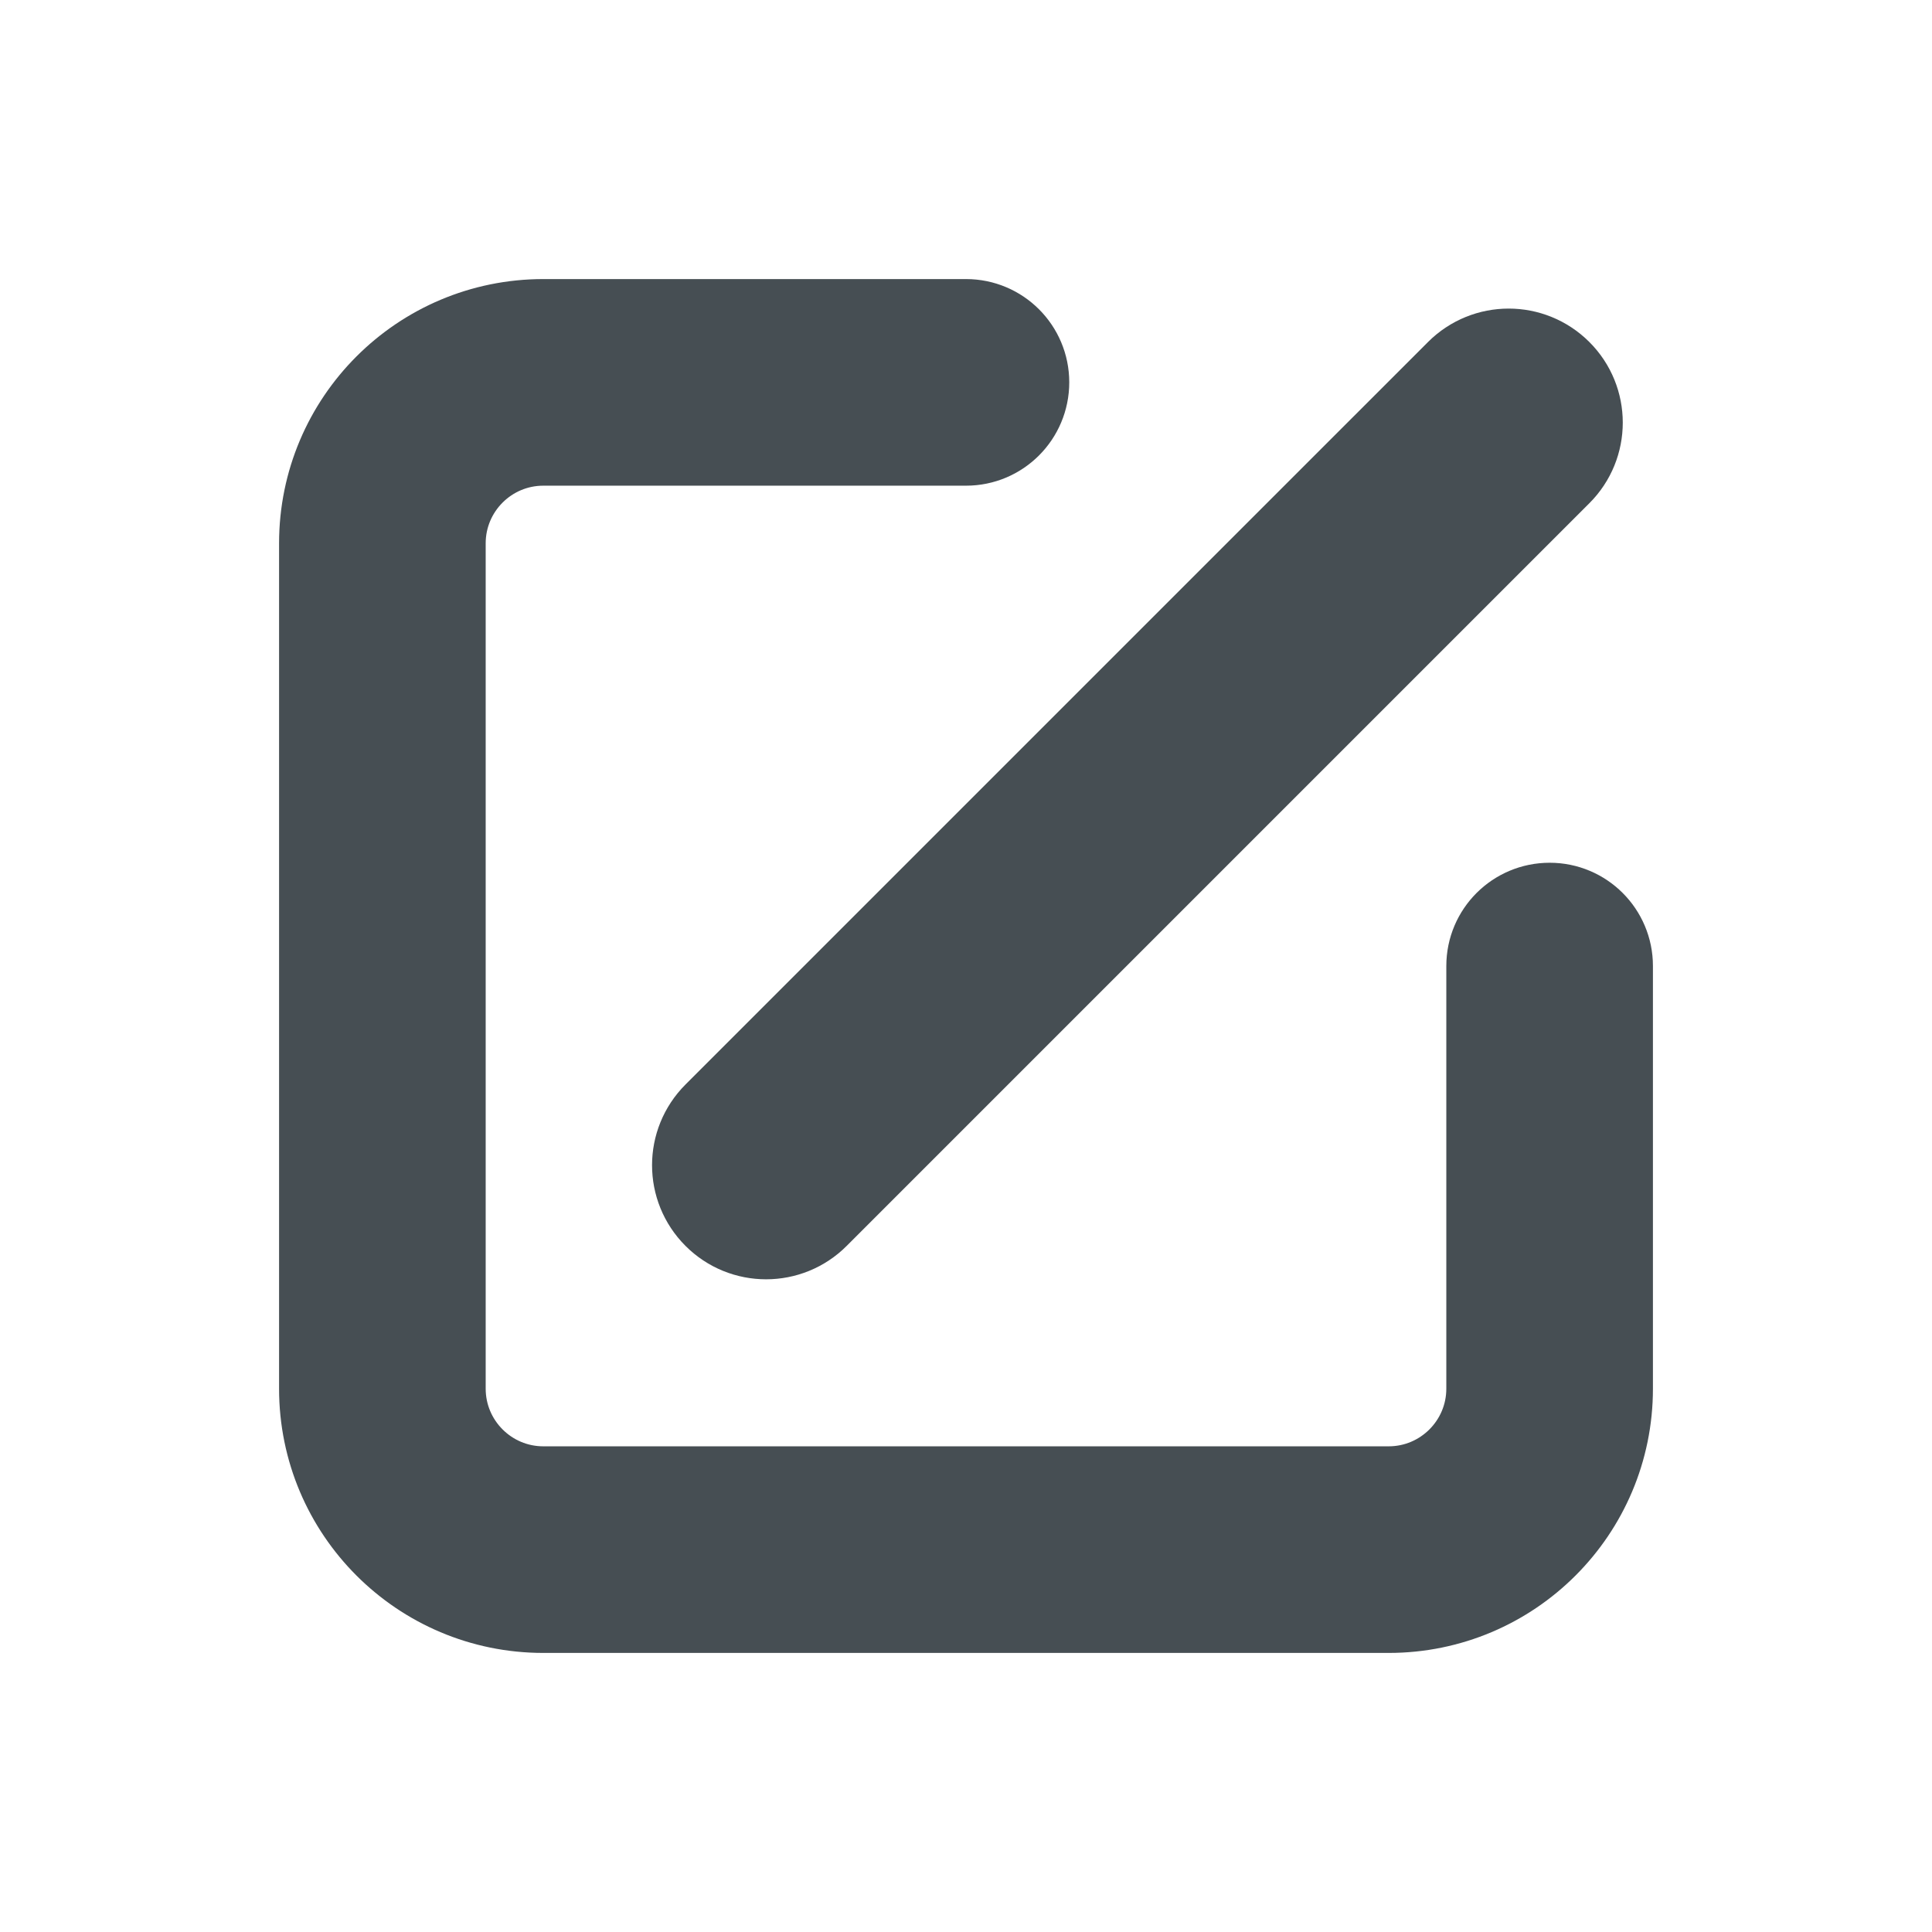
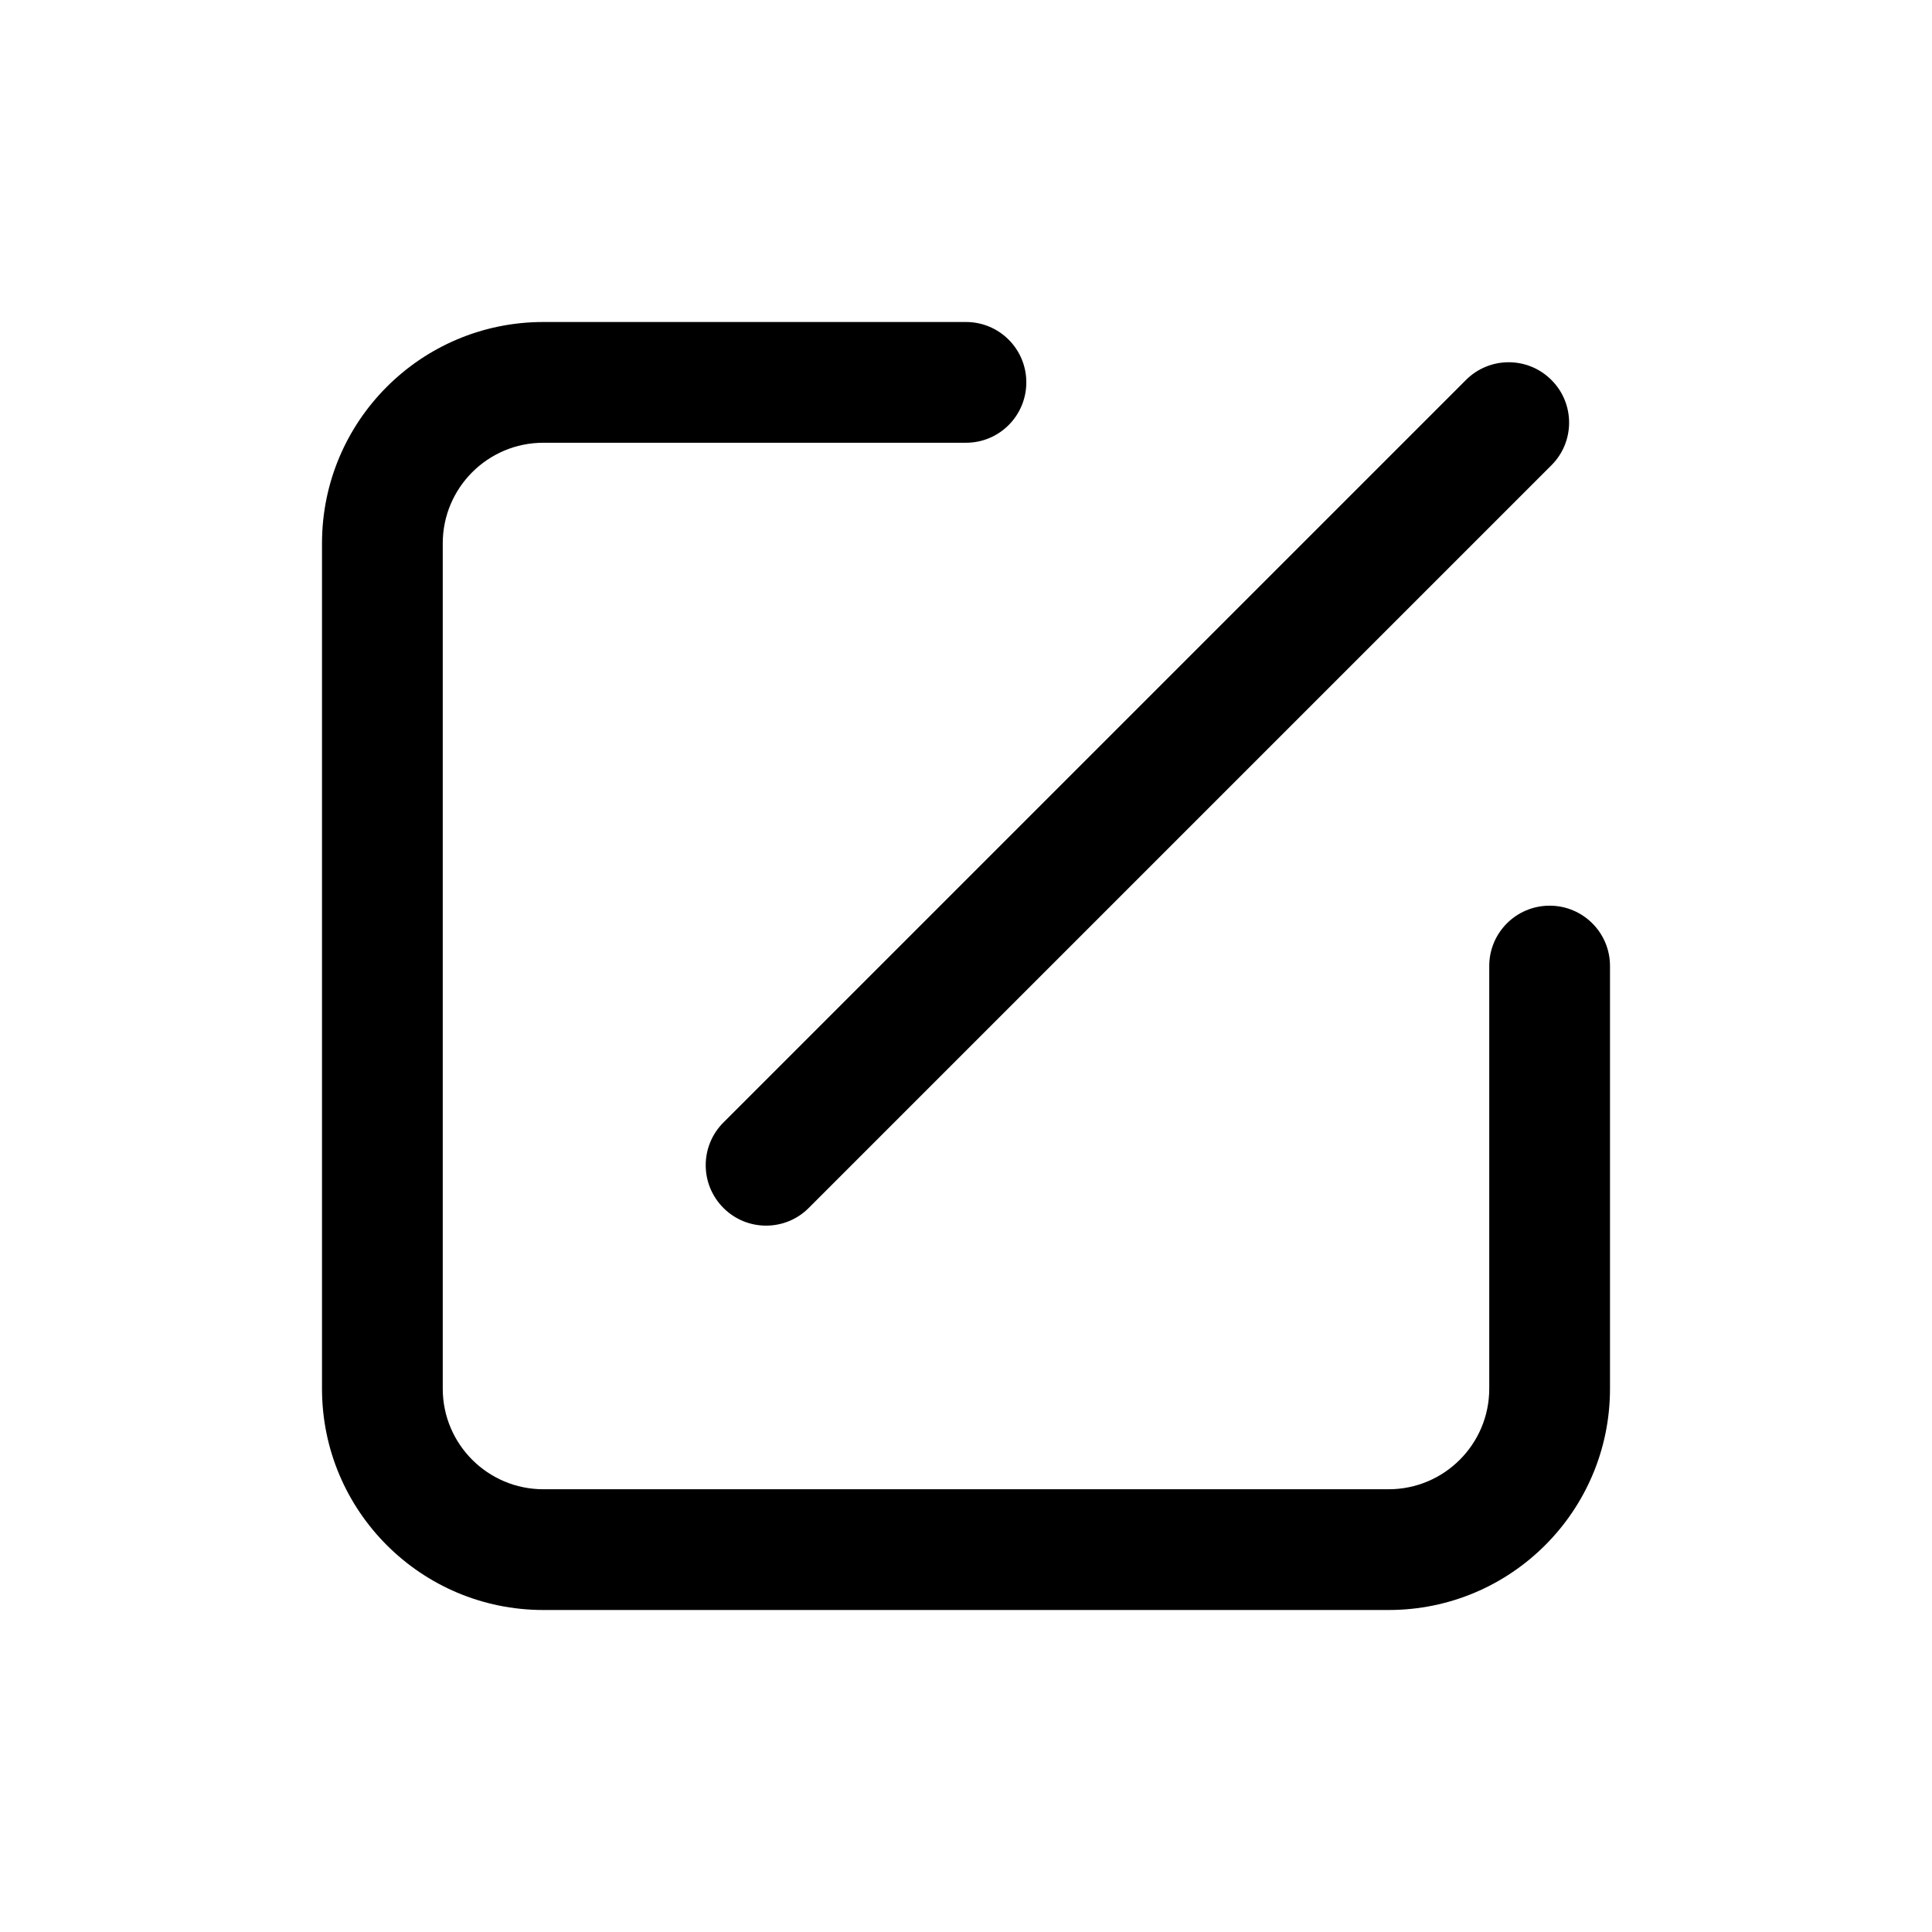
- <svg xmlns="http://www.w3.org/2000/svg" width="18" height="18" viewBox="0 0 18 18" fill="none">
+ <svg xmlns="http://www.w3.org/2000/svg" width="18" height="18" viewBox="0 0 18 18">
  <g id="icons/slash_in_box">
-     <path id="Rectangle 78 (Stroke)" fill-rule="evenodd" clip-rule="evenodd" d="M5.062 4.125C4.545 4.125 4.125 4.545 4.125 5.062V12.938C4.125 13.455 4.545 13.875 5.062 13.875H12.938C13.455 13.875 13.875 13.455 13.875 12.938V9C13.875 8.689 14.127 8.438 14.438 8.438C14.748 8.438 15 8.689 15 9V12.938C15 14.077 14.077 15 12.938 15H5.062C3.923 15 3 14.077 3 12.938V5.062C3 3.923 3.923 3 5.062 3H9C9.311 3 9.562 3.252 9.562 3.562C9.562 3.873 9.311 4.125 9 4.125H5.062Z" fill="#464E53" stroke="#464E53" stroke-width="0.8" stroke-linecap="round" />
-     <path id="Line 45 (Stroke)" fill-rule="evenodd" clip-rule="evenodd" d="M14.454 3.54C14.674 3.759 14.674 4.116 14.454 4.335L7.535 11.254C7.316 11.474 6.959 11.474 6.74 11.254C6.52 11.034 6.52 10.678 6.74 10.458L13.658 3.54C13.878 3.32 14.234 3.32 14.454 3.54Z" fill="#464E53" stroke="#464E53" stroke-linecap="round" />
+     <path id="Rectangle 78 (Stroke)" fill-rule="evenodd" clip-rule="evenodd" d="M5.062 4.125C4.545 4.125 4.125 4.545 4.125 5.062V12.938C4.125 13.455 4.545 13.875 5.062 13.875H12.938C13.455 13.875 13.875 13.455 13.875 12.938V9C13.875 8.689 14.127 8.438 14.438 8.438C14.748 8.438 15 8.689 15 9V12.938C15 14.077 14.077 15 12.938 15H5.062C3.923 15 3 14.077 3 12.938V5.062C3 3.923 3.923 3 5.062 3H9C9.311 3 9.562 3.252 9.562 3.562C9.562 3.873 9.311 4.125 9 4.125H5.062Z" stroke-width="0.8" stroke-linecap="round" />
+     <path id="Line 45 (Stroke)" fill-rule="evenodd" clip-rule="evenodd" d="M14.454 3.54C14.674 3.759 14.674 4.116 14.454 4.335L7.535 11.254C7.316 11.474 6.959 11.474 6.74 11.254C6.52 11.034 6.52 10.678 6.74 10.458L13.658 3.54C13.878 3.32 14.234 3.32 14.454 3.54Z" stroke-linecap="round" />
  </g>
</svg>
